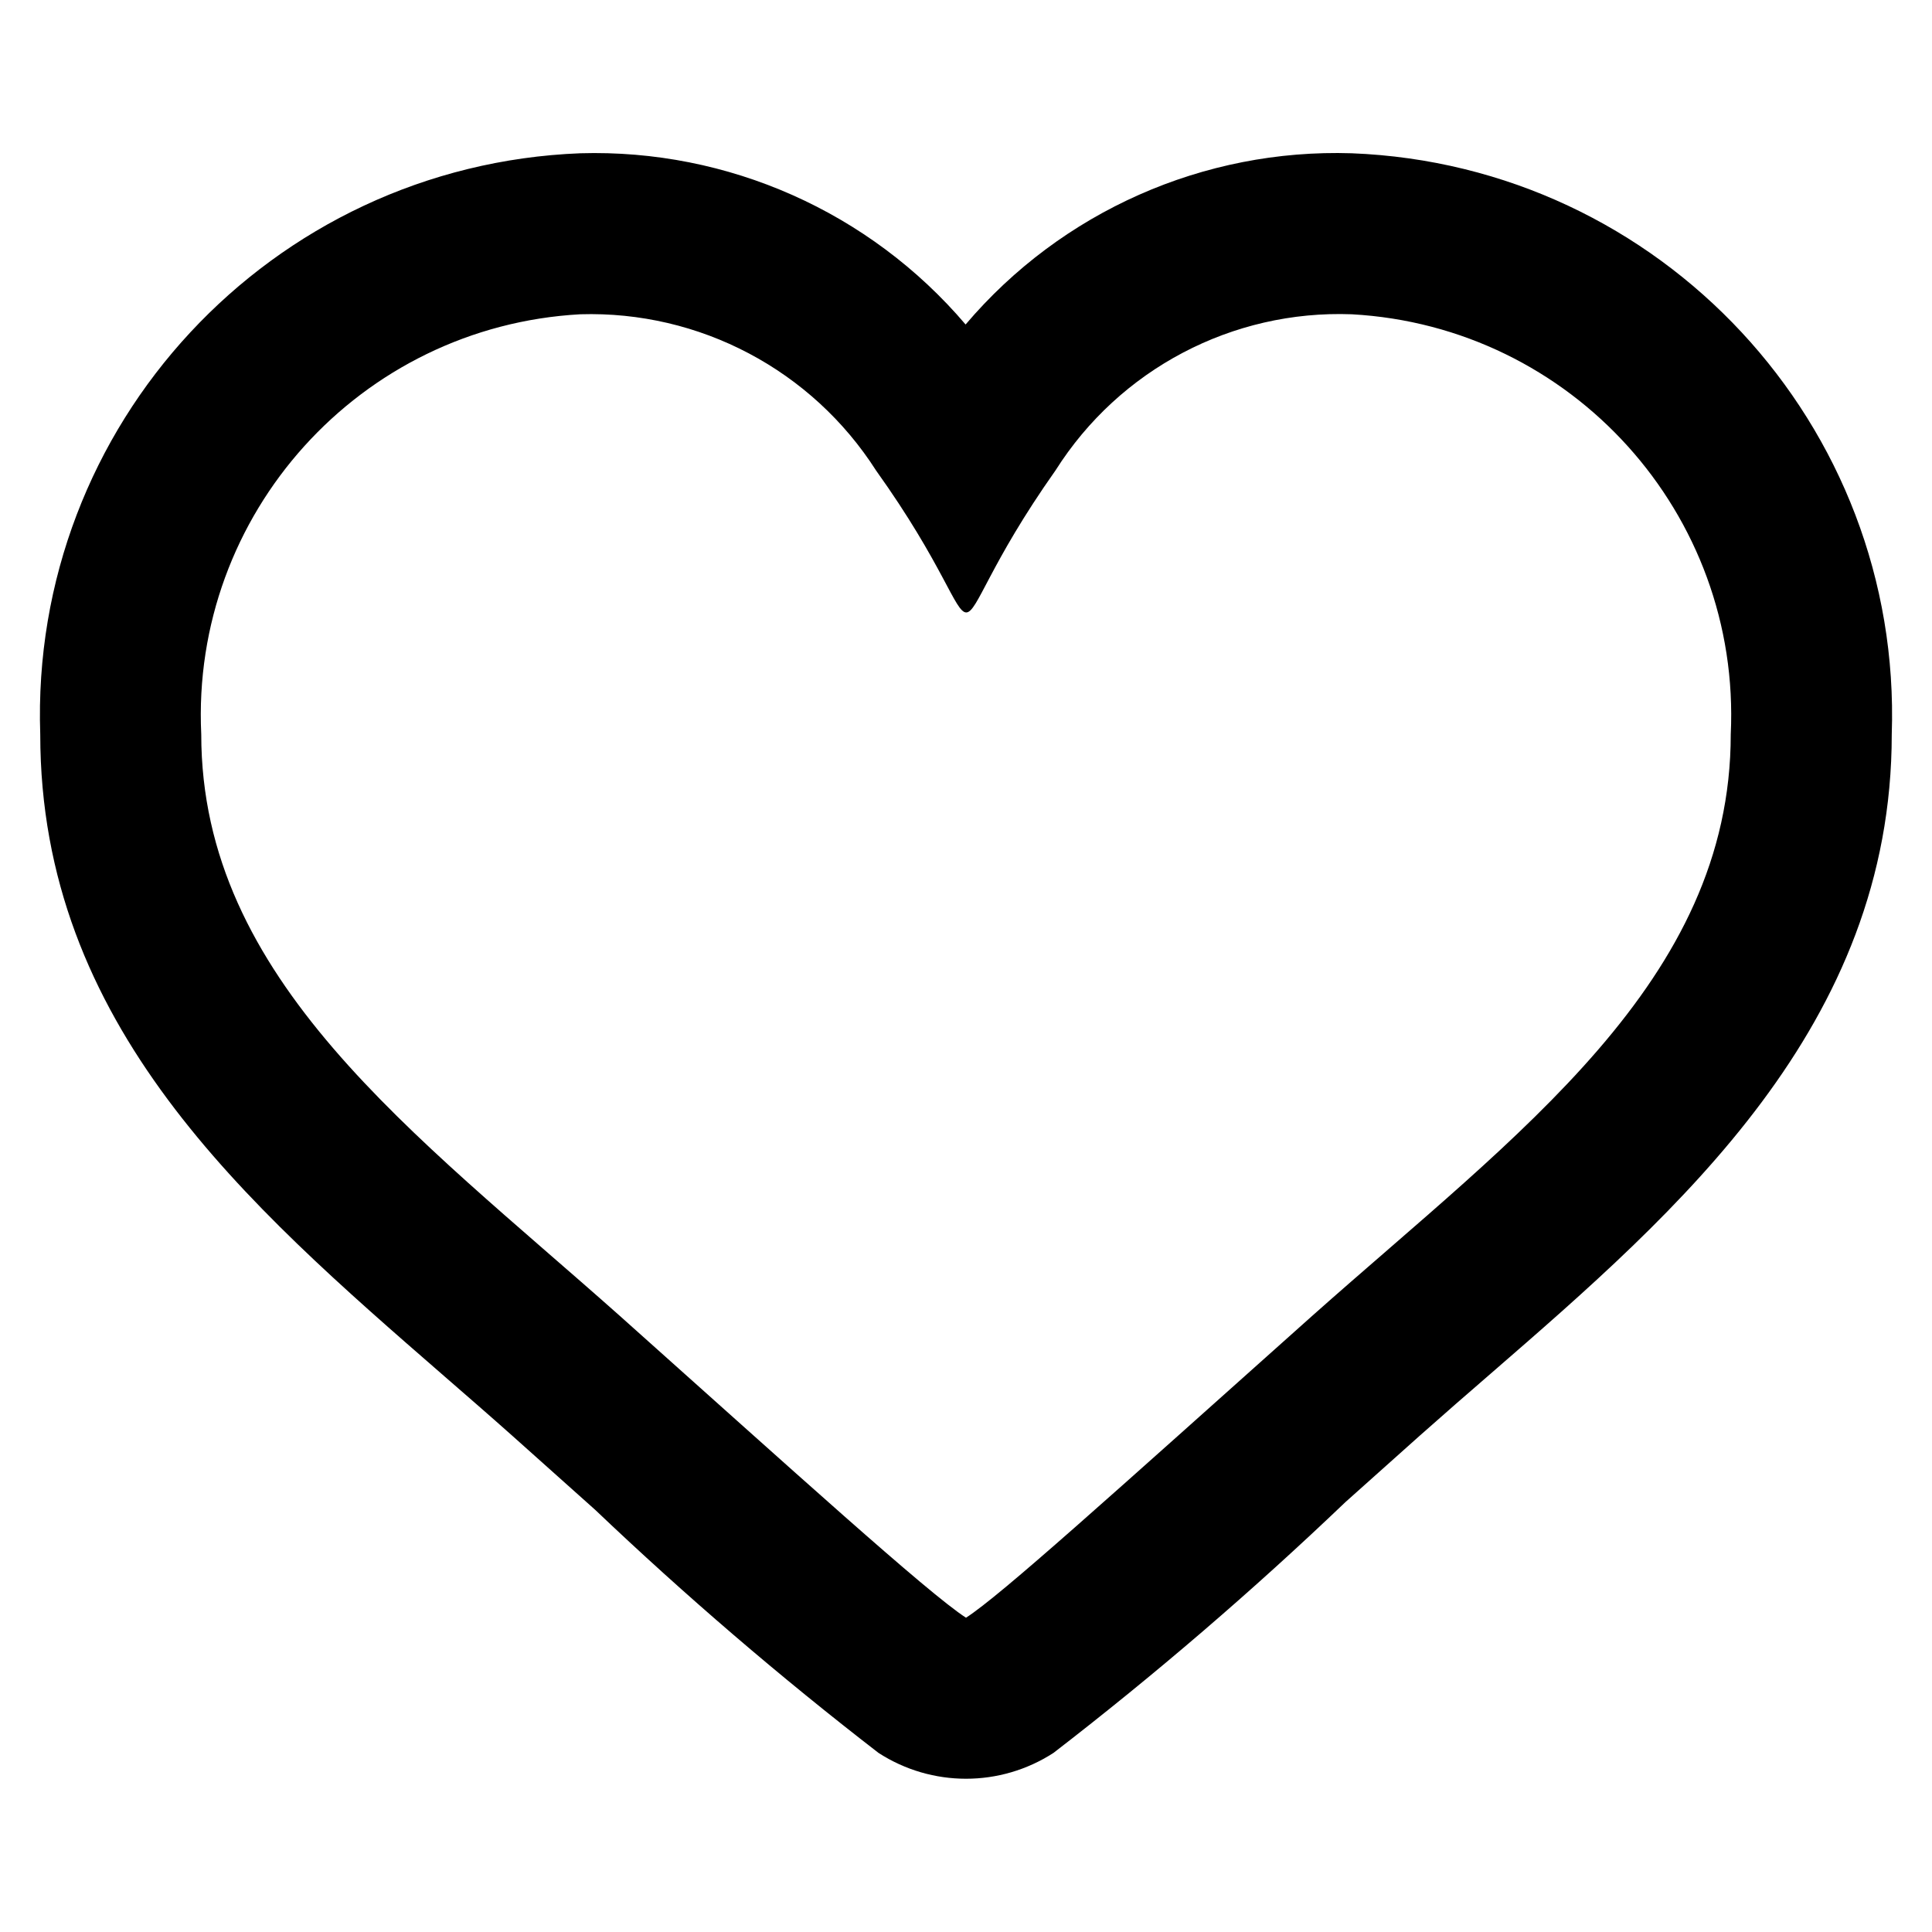
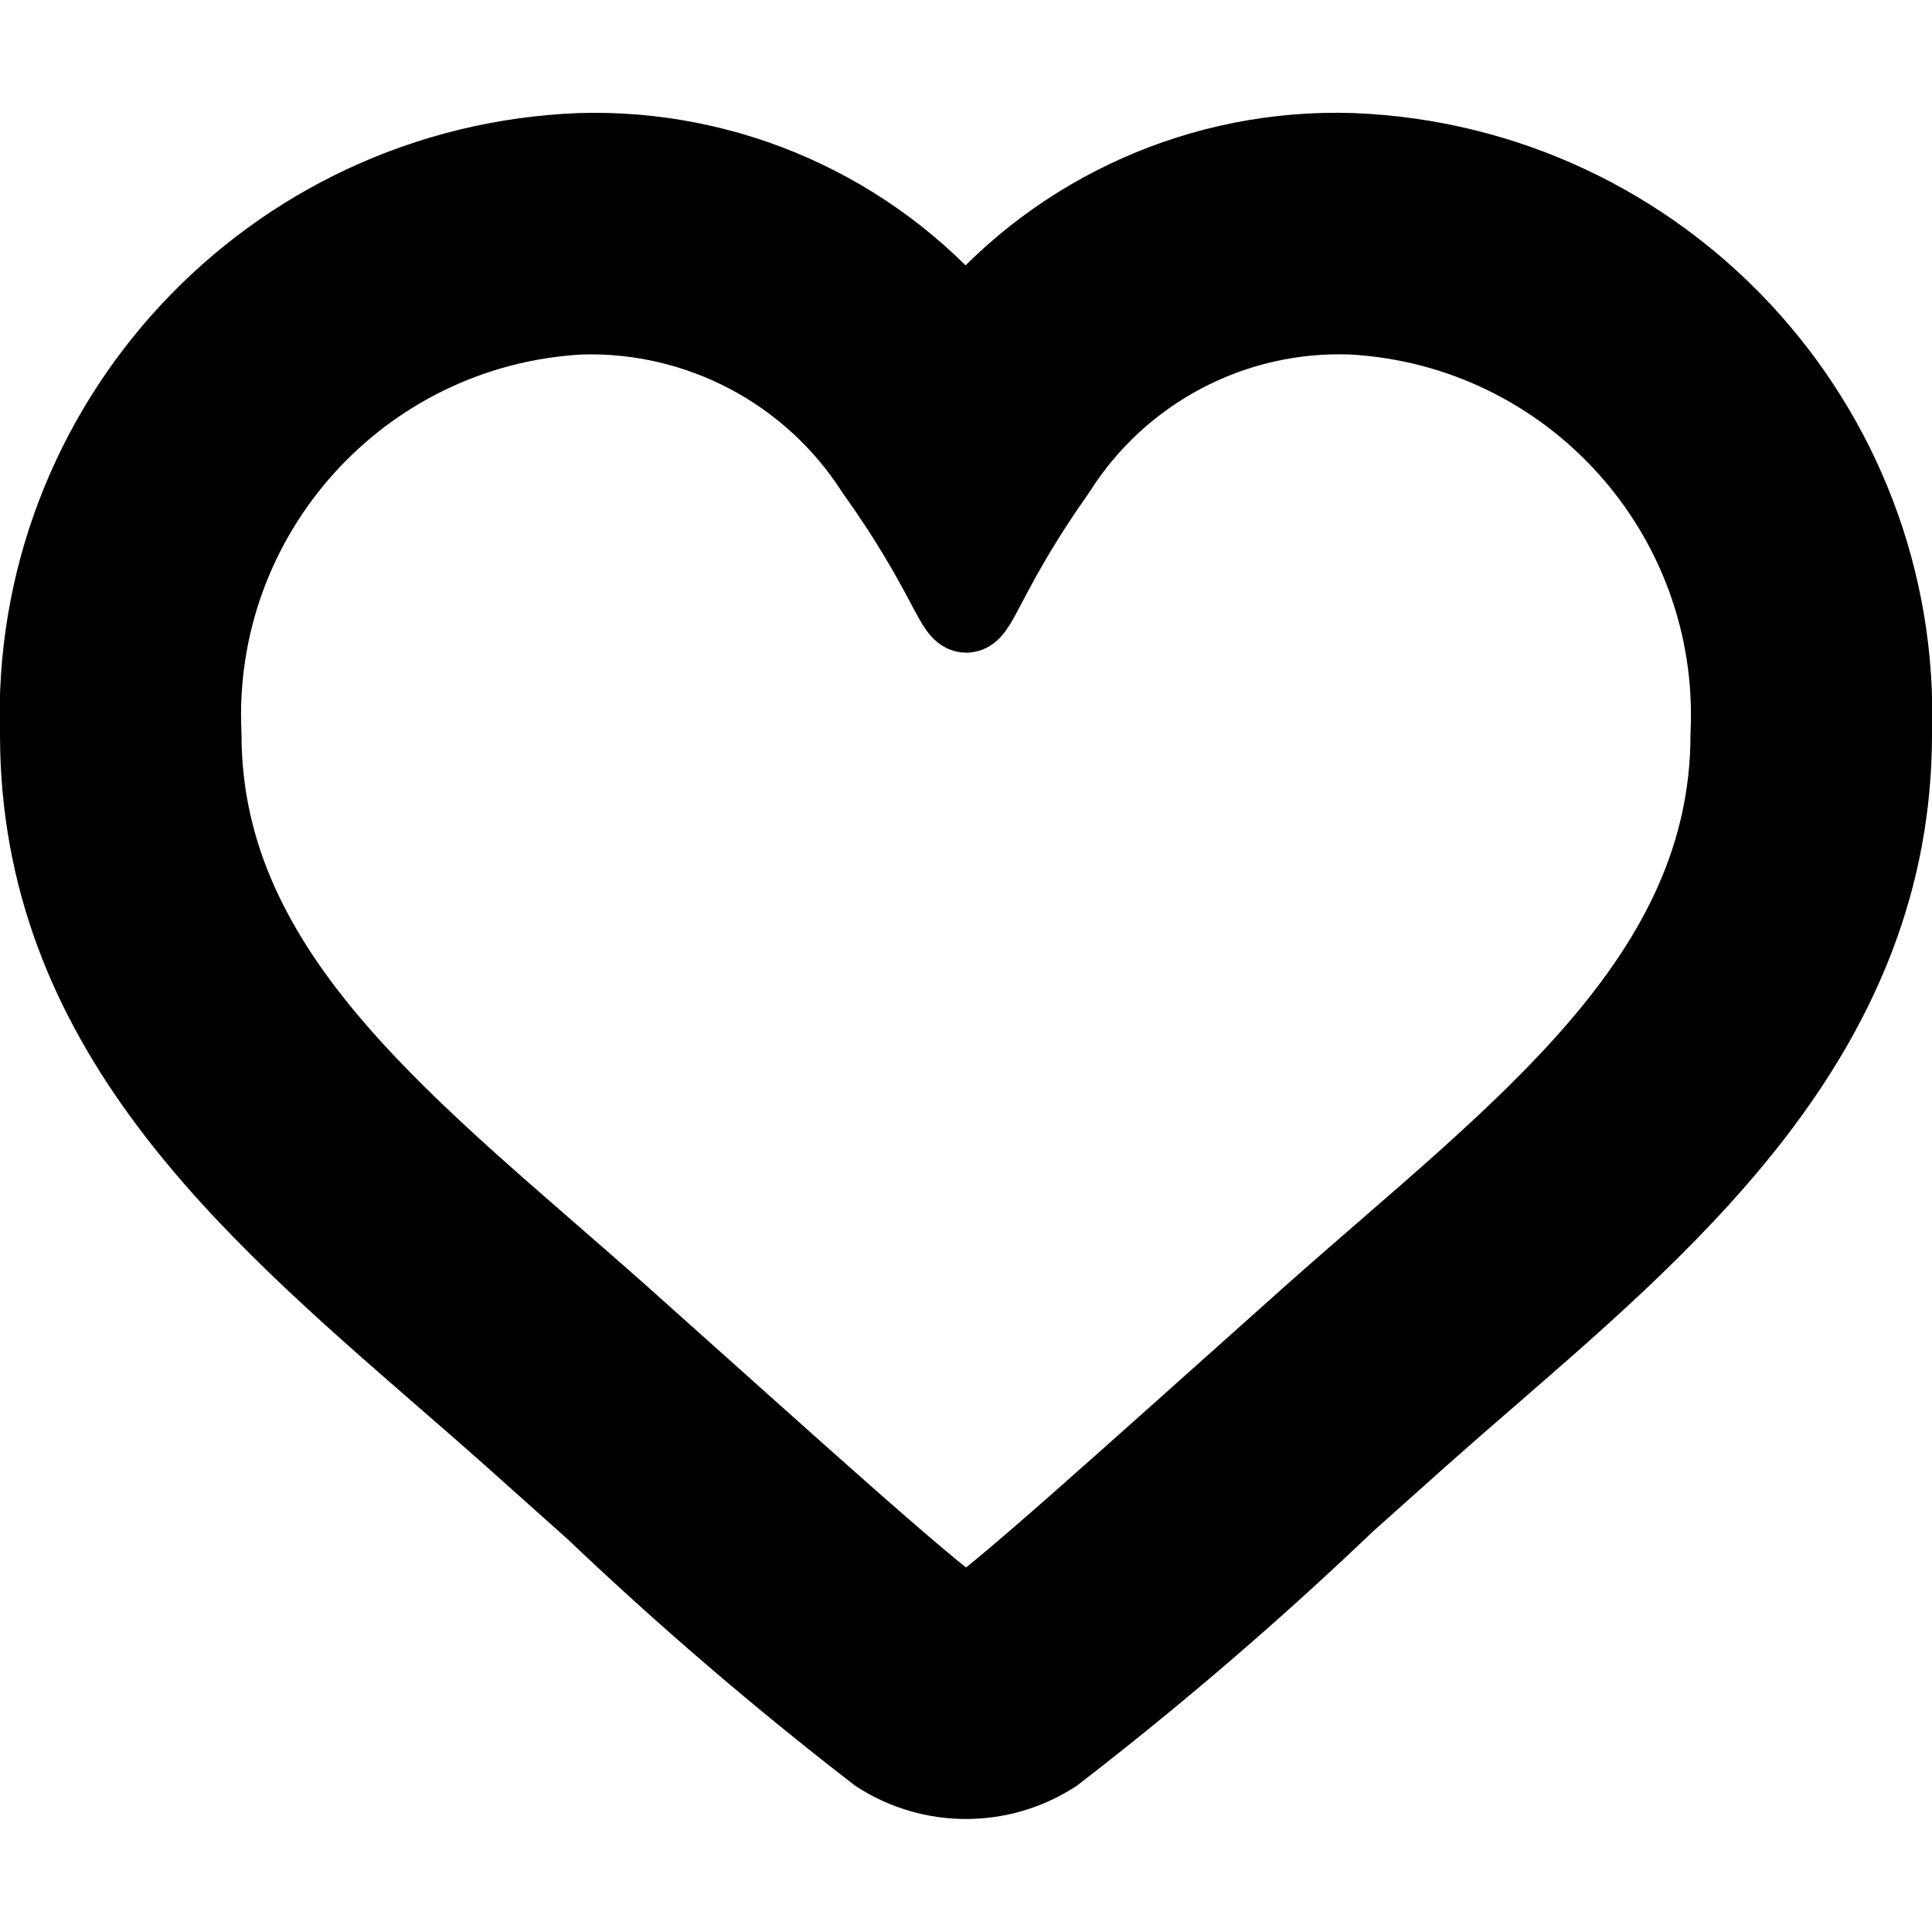
- <svg aria-label="Notifications" className="x1lliihq x1n2onr6 x5n08af" fill="currentColor" height="24" role="img" viewBox="0 0 24 24" width="24">
+ <svg aria-label="Notifications" className="x1lliihq x1n2onr6 x5n08af" fill="currentColor" stroke="currentColor" height="24" role="img" viewBox="0 0 24 24" width="24">
  <path d="M16.792 3.904A4.989 4.989 0 0 1 21.5 9.122c0 3.072-2.652 4.959-5.197 7.222-2.512 2.243-3.865 3.469-4.303 3.752-.477-.309-2.143-1.823-4.303-3.752C5.141 14.072 2.5 12.167 2.5 9.122a4.989 4.989 0 0 1 4.708-5.218 4.21 4.21 0 0 1 3.675 1.941c.84 1.175.98 1.763 1.12 1.763s.278-.588 1.11-1.766a4.17 4.17 0 0 1 3.679-1.938m0-2a6.04 6.04 0 0 0-4.797 2.127 6.052 6.052 0 0 0-4.787-2.127A6.985 6.985 0 0 0 .5 9.122c0 3.61 2.55 5.827 5.015 7.97.283.246.569.494.853.747l1.027.918a44.998 44.998 0 0 0 3.518 3.018 2 2 0 0 0 2.174 0 45.263 45.263 0 0 0 3.626-3.115l.922-.824c.293-.26.59-.519.885-.774 2.334-2.025 4.98-4.32 4.98-7.94a6.985 6.985 0 0 0-6.708-7.218Z" />
</svg>
